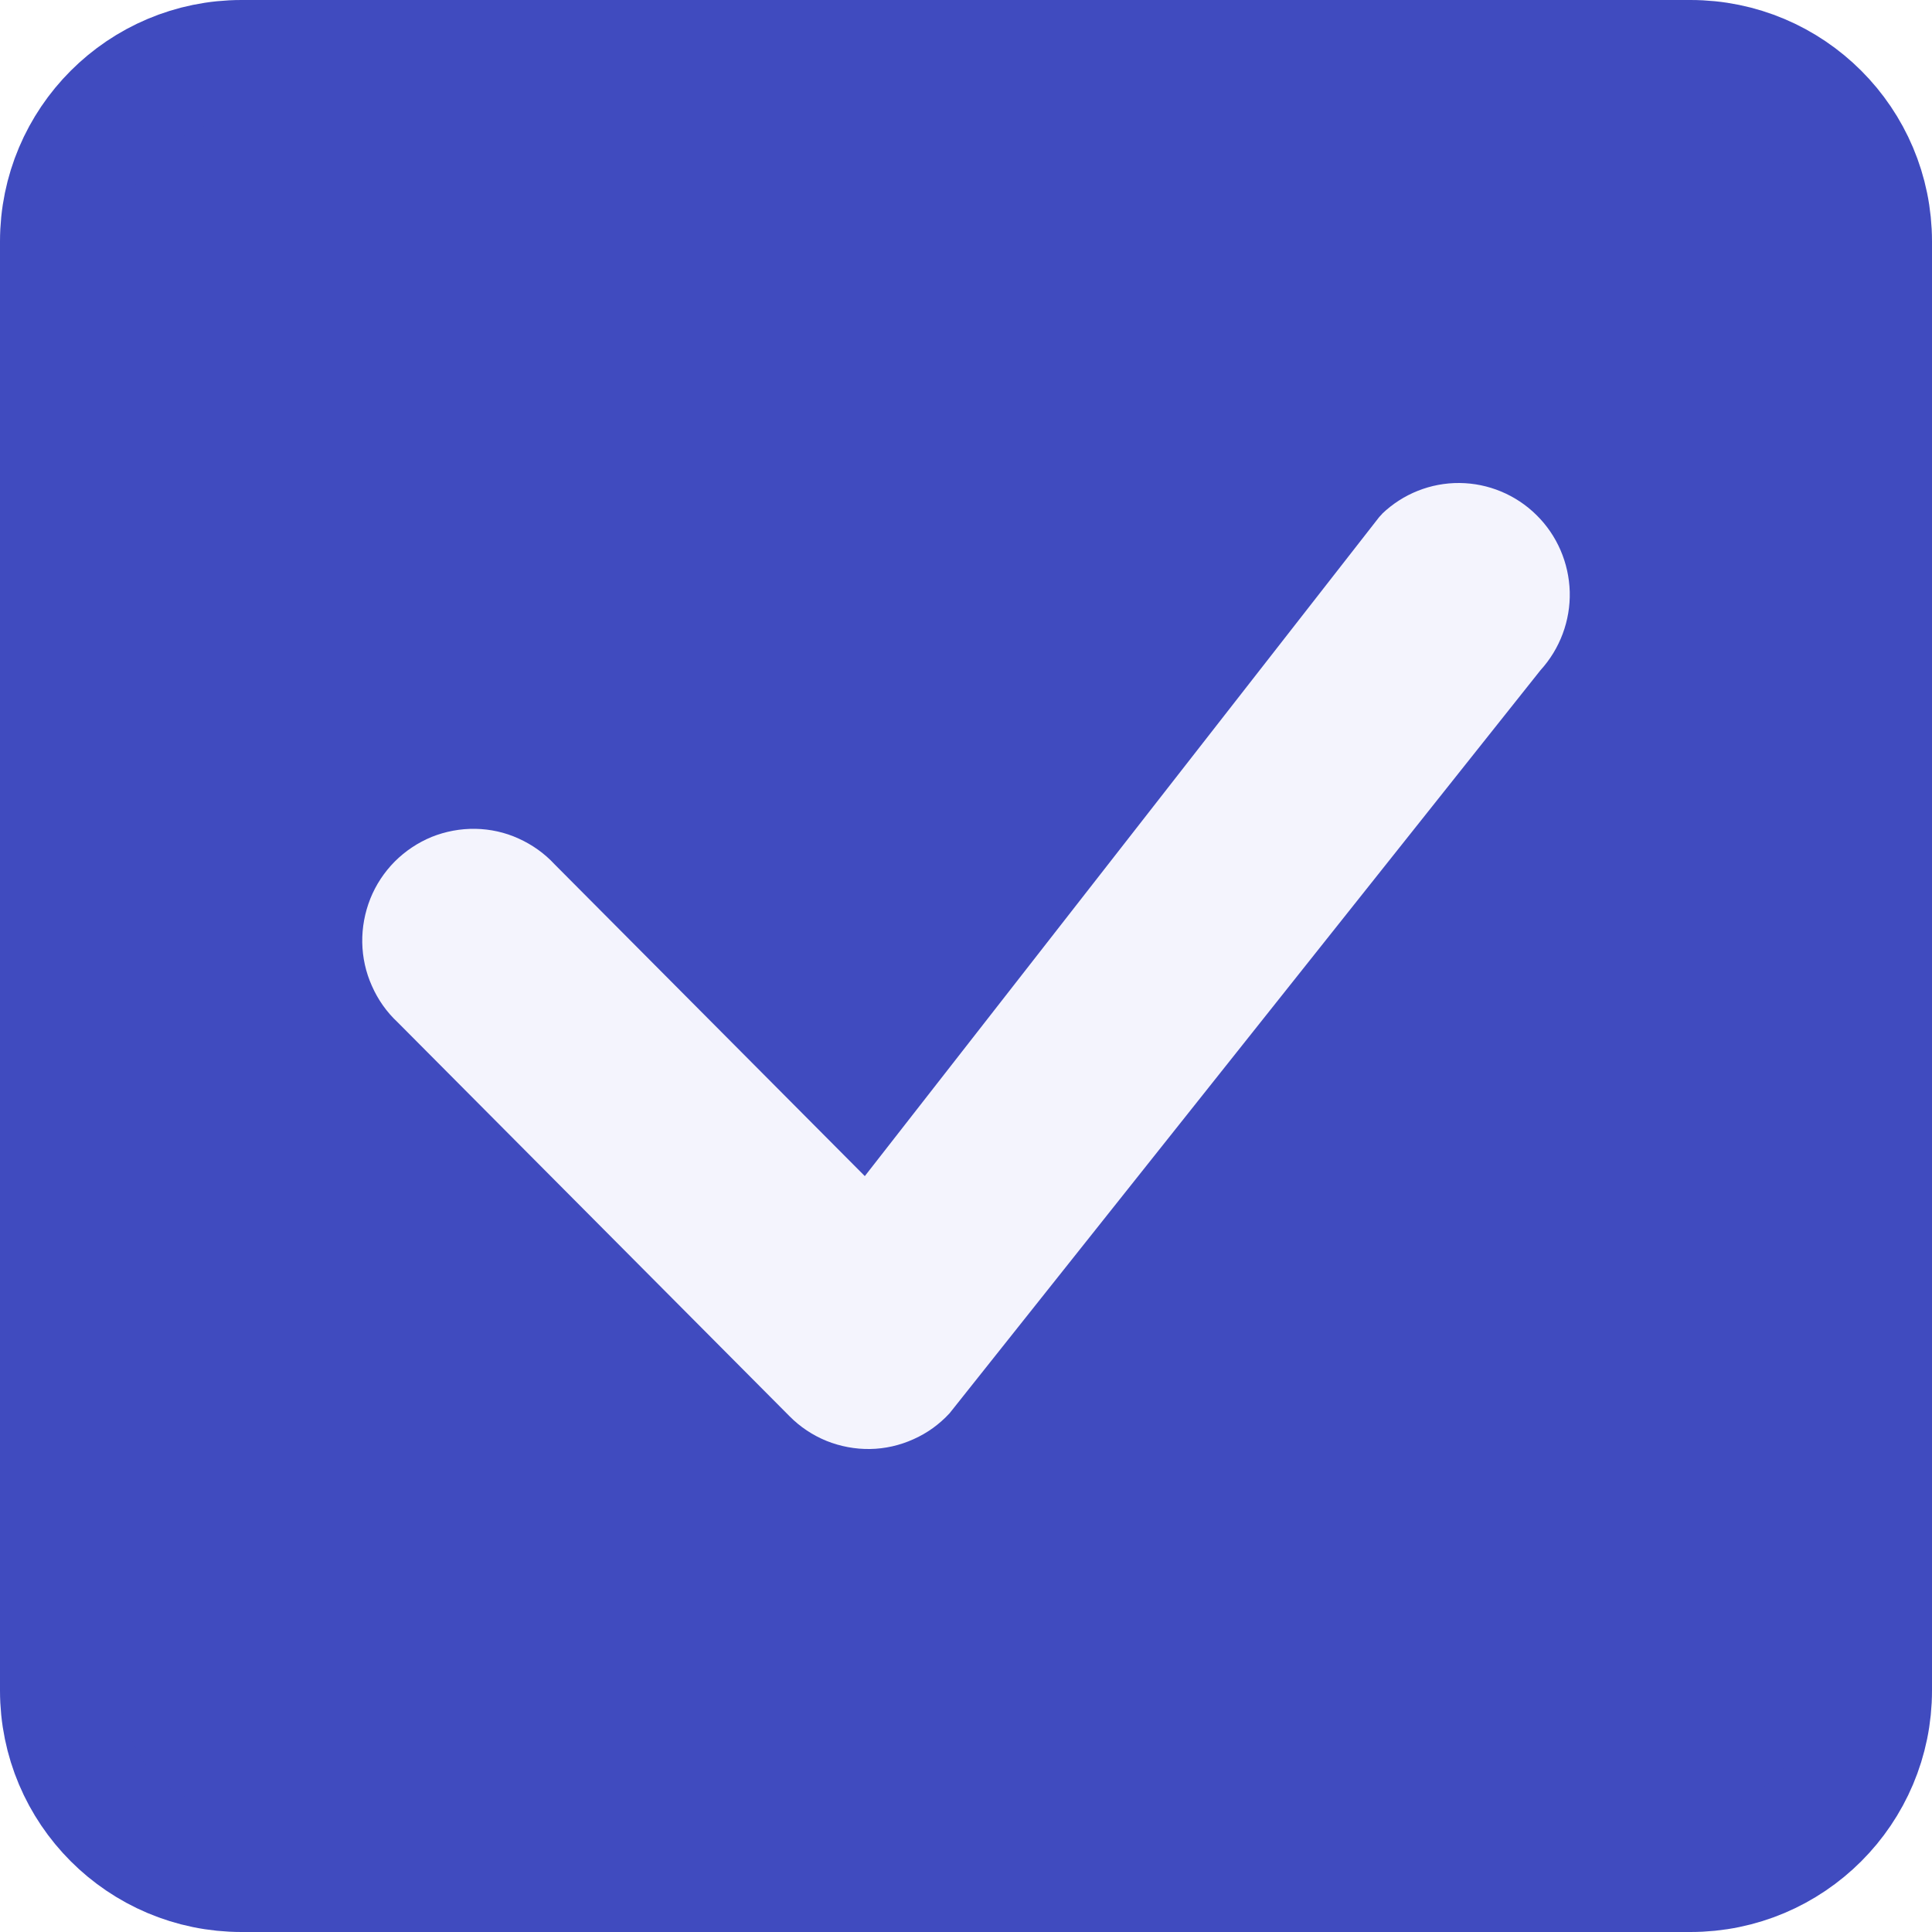
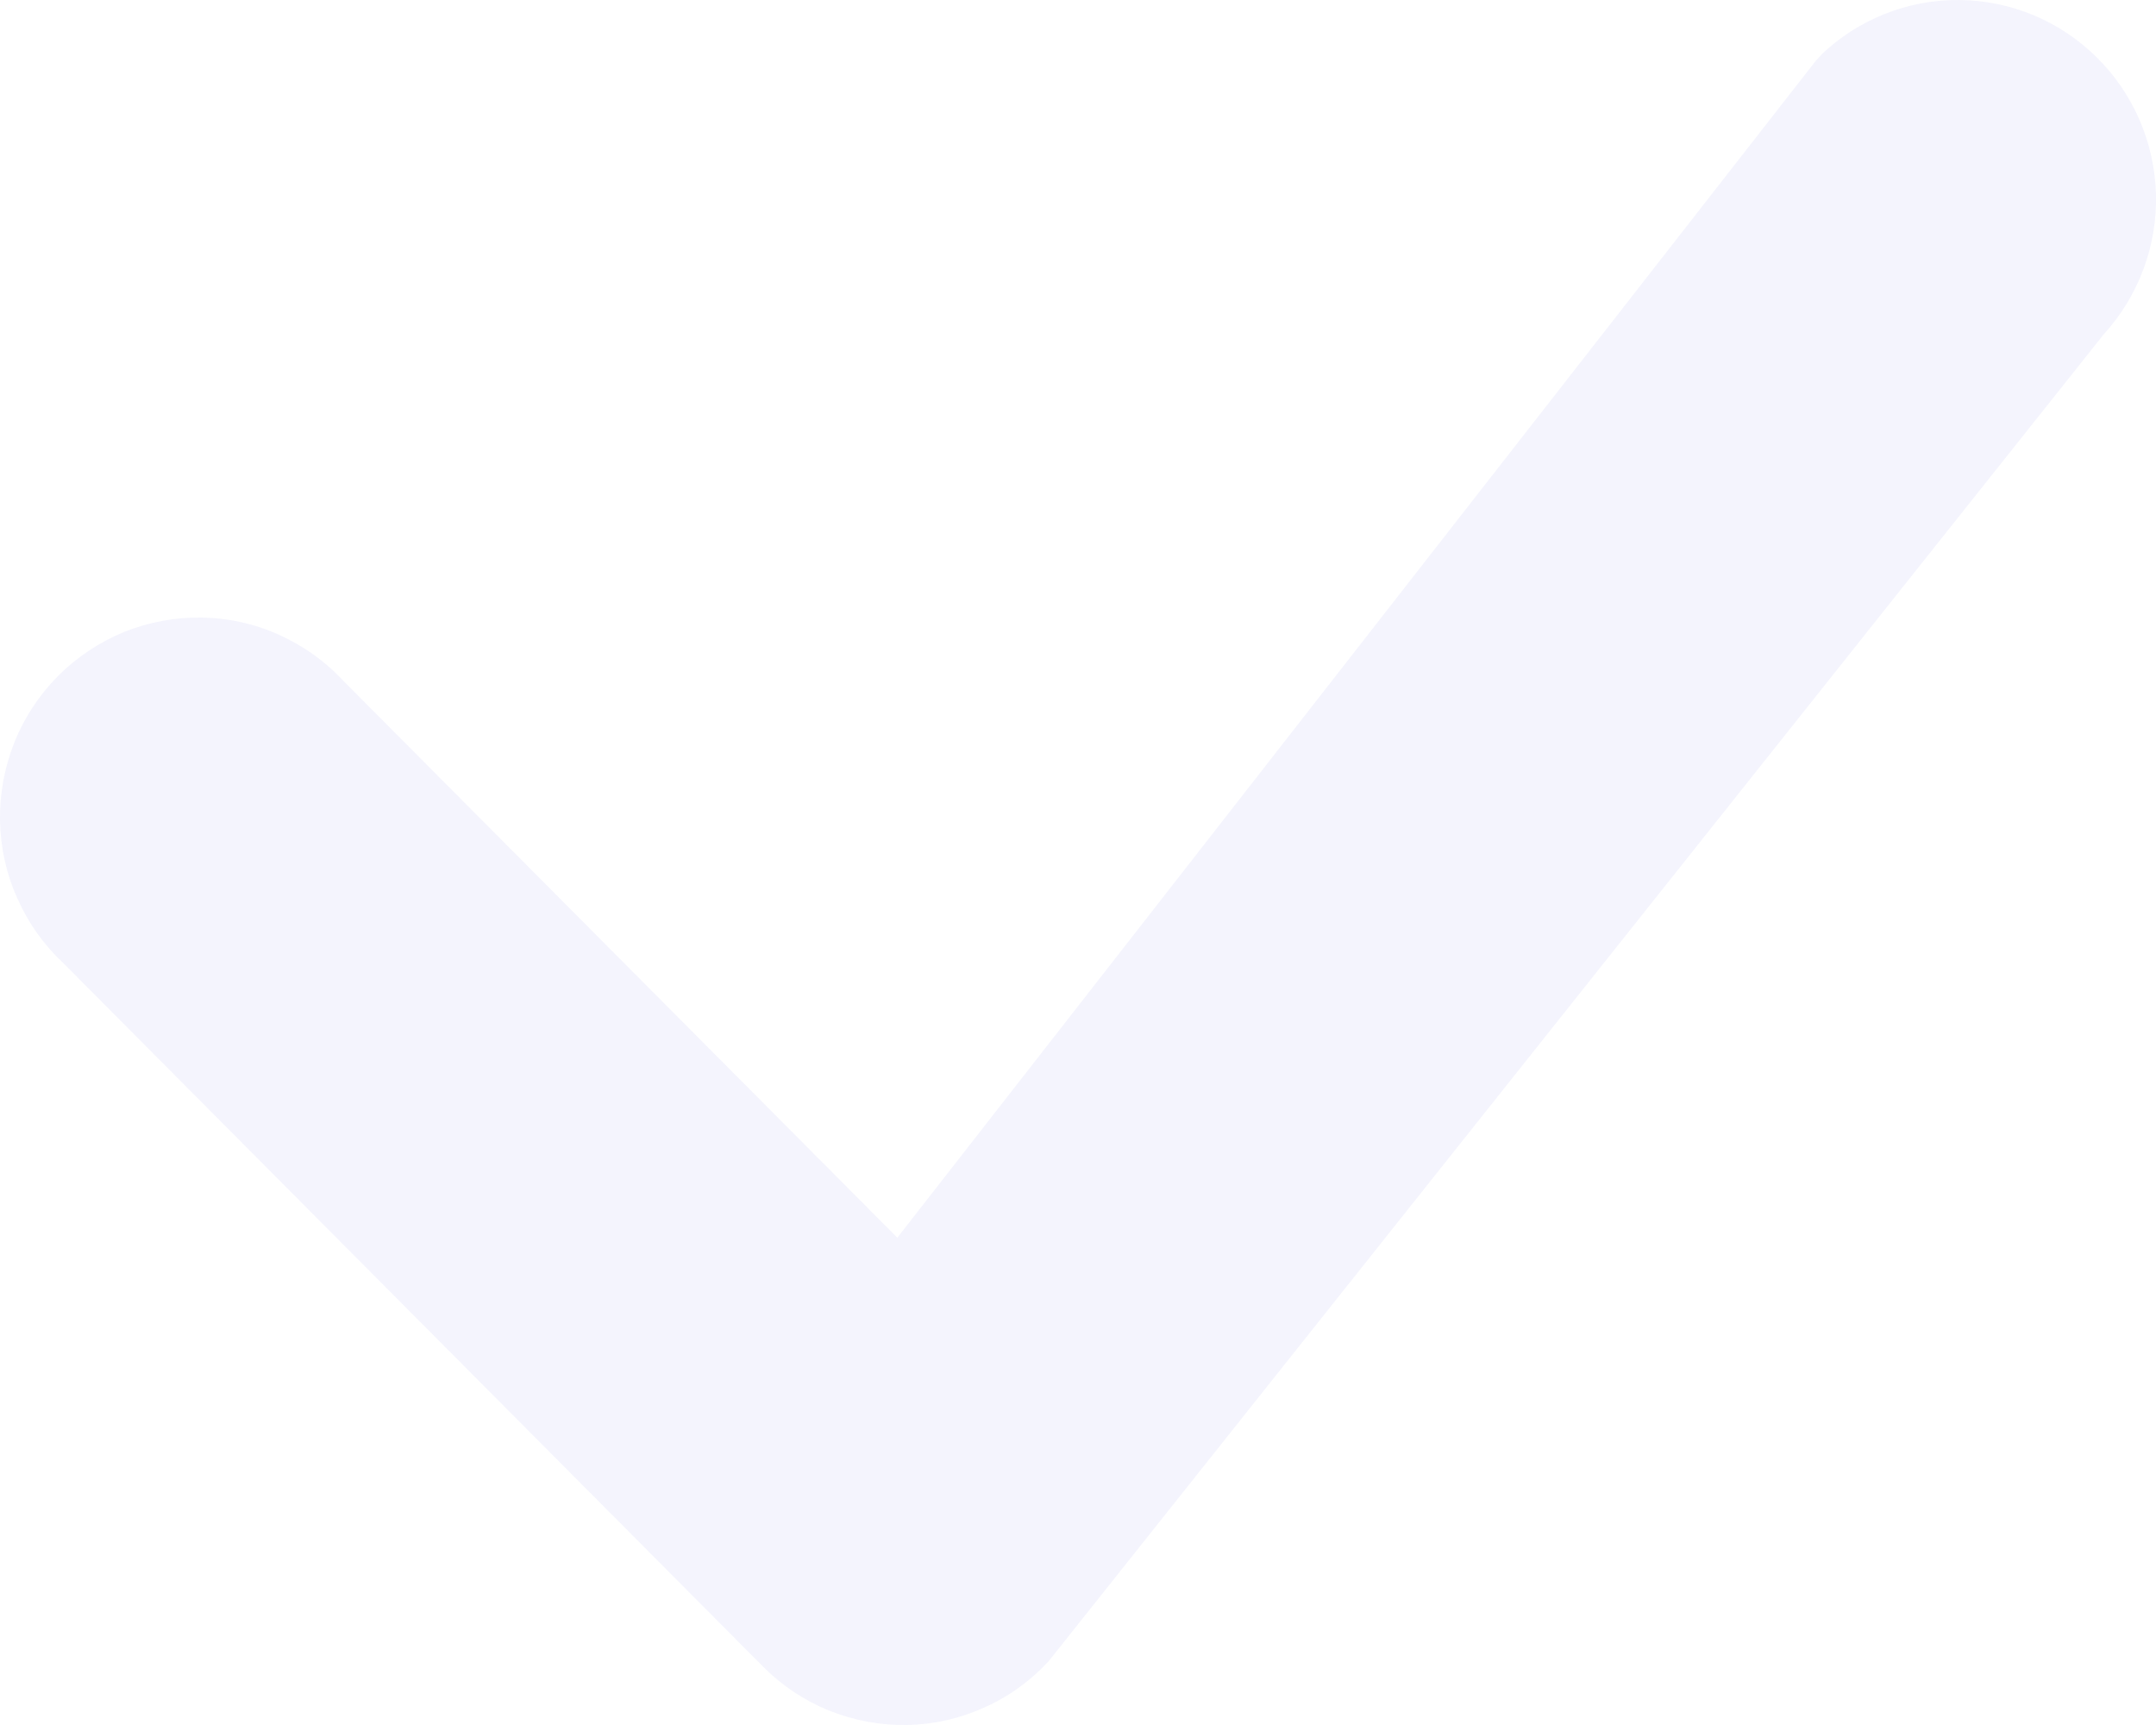
- <svg xmlns="http://www.w3.org/2000/svg" width="16" height="16" viewBox="0 0 16 16" fill="none">
-   <rect x="0.5" y="0.5" width="15" height="15" rx="1.5" fill="#404BBF" />
-   <path d="M11.446 4.255C11.618 4.09 11.848 3.998 12.087 4C12.325 4.002 12.554 4.097 12.724 4.265C12.895 4.433 12.993 4.661 13 4.901C13.006 5.14 12.919 5.373 12.758 5.55L7.864 11.704C7.779 11.796 7.678 11.869 7.565 11.919C7.452 11.97 7.33 11.998 7.206 12C7.083 12.002 6.96 11.979 6.845 11.933C6.73 11.886 6.626 11.817 6.539 11.729L3.293 8.466C3.202 8.381 3.13 8.279 3.08 8.165C3.029 8.052 3.002 7.929 3 7.805C2.998 7.681 3.021 7.558 3.067 7.442C3.113 7.327 3.182 7.223 3.269 7.135C3.357 7.047 3.461 6.978 3.575 6.931C3.69 6.885 3.813 6.862 3.936 6.864C4.06 6.866 4.182 6.893 4.294 6.944C4.407 6.995 4.509 7.067 4.593 7.158L7.162 9.74L11.422 4.282C11.43 4.273 11.438 4.264 11.447 4.255H11.446Z" fill="#F4F4FD" />
-   <rect x="0.5" y="0.5" width="15" height="15" rx="1.5" stroke="#404BBF" />
+ <svg xmlns="http://www.w3.org/2000/svg" width="10" height="8" viewBox="0 0 10 8" fill="none">
+   <path d="M8.446 0.255C8.618 0.09 8.848 -0.002 9.087 2.65108e-05C9.326 0.002 9.554 0.097 9.724 0.265C9.895 0.433 9.993 0.661 10 0.901C10.006 1.14 9.919 1.373 9.758 1.55L4.864 7.704C4.779 7.796 4.678 7.869 4.565 7.919C4.452 7.97 4.33 7.998 4.206 8C4.083 8.002 3.96 7.979 3.845 7.933C3.73 7.886 3.626 7.817 3.539 7.729L0.293 4.466C0.202 4.381 0.13 4.279 0.08 4.165C0.029 4.052 0.002 3.929 0 3.805C-0.002 3.681 0.021 3.558 0.067 3.442C0.113 3.327 0.182 3.223 0.269 3.135C0.357 3.047 0.461 2.978 0.575 2.931C0.69 2.885 0.813 2.862 0.936 2.864C1.06 2.866 1.182 2.893 1.294 2.944C1.407 2.995 1.509 3.067 1.593 3.158L4.162 5.74L8.422 0.282C8.43 0.273 8.438 0.264 8.447 0.255H8.446Z" fill="#F4F4FD" />
</svg>
